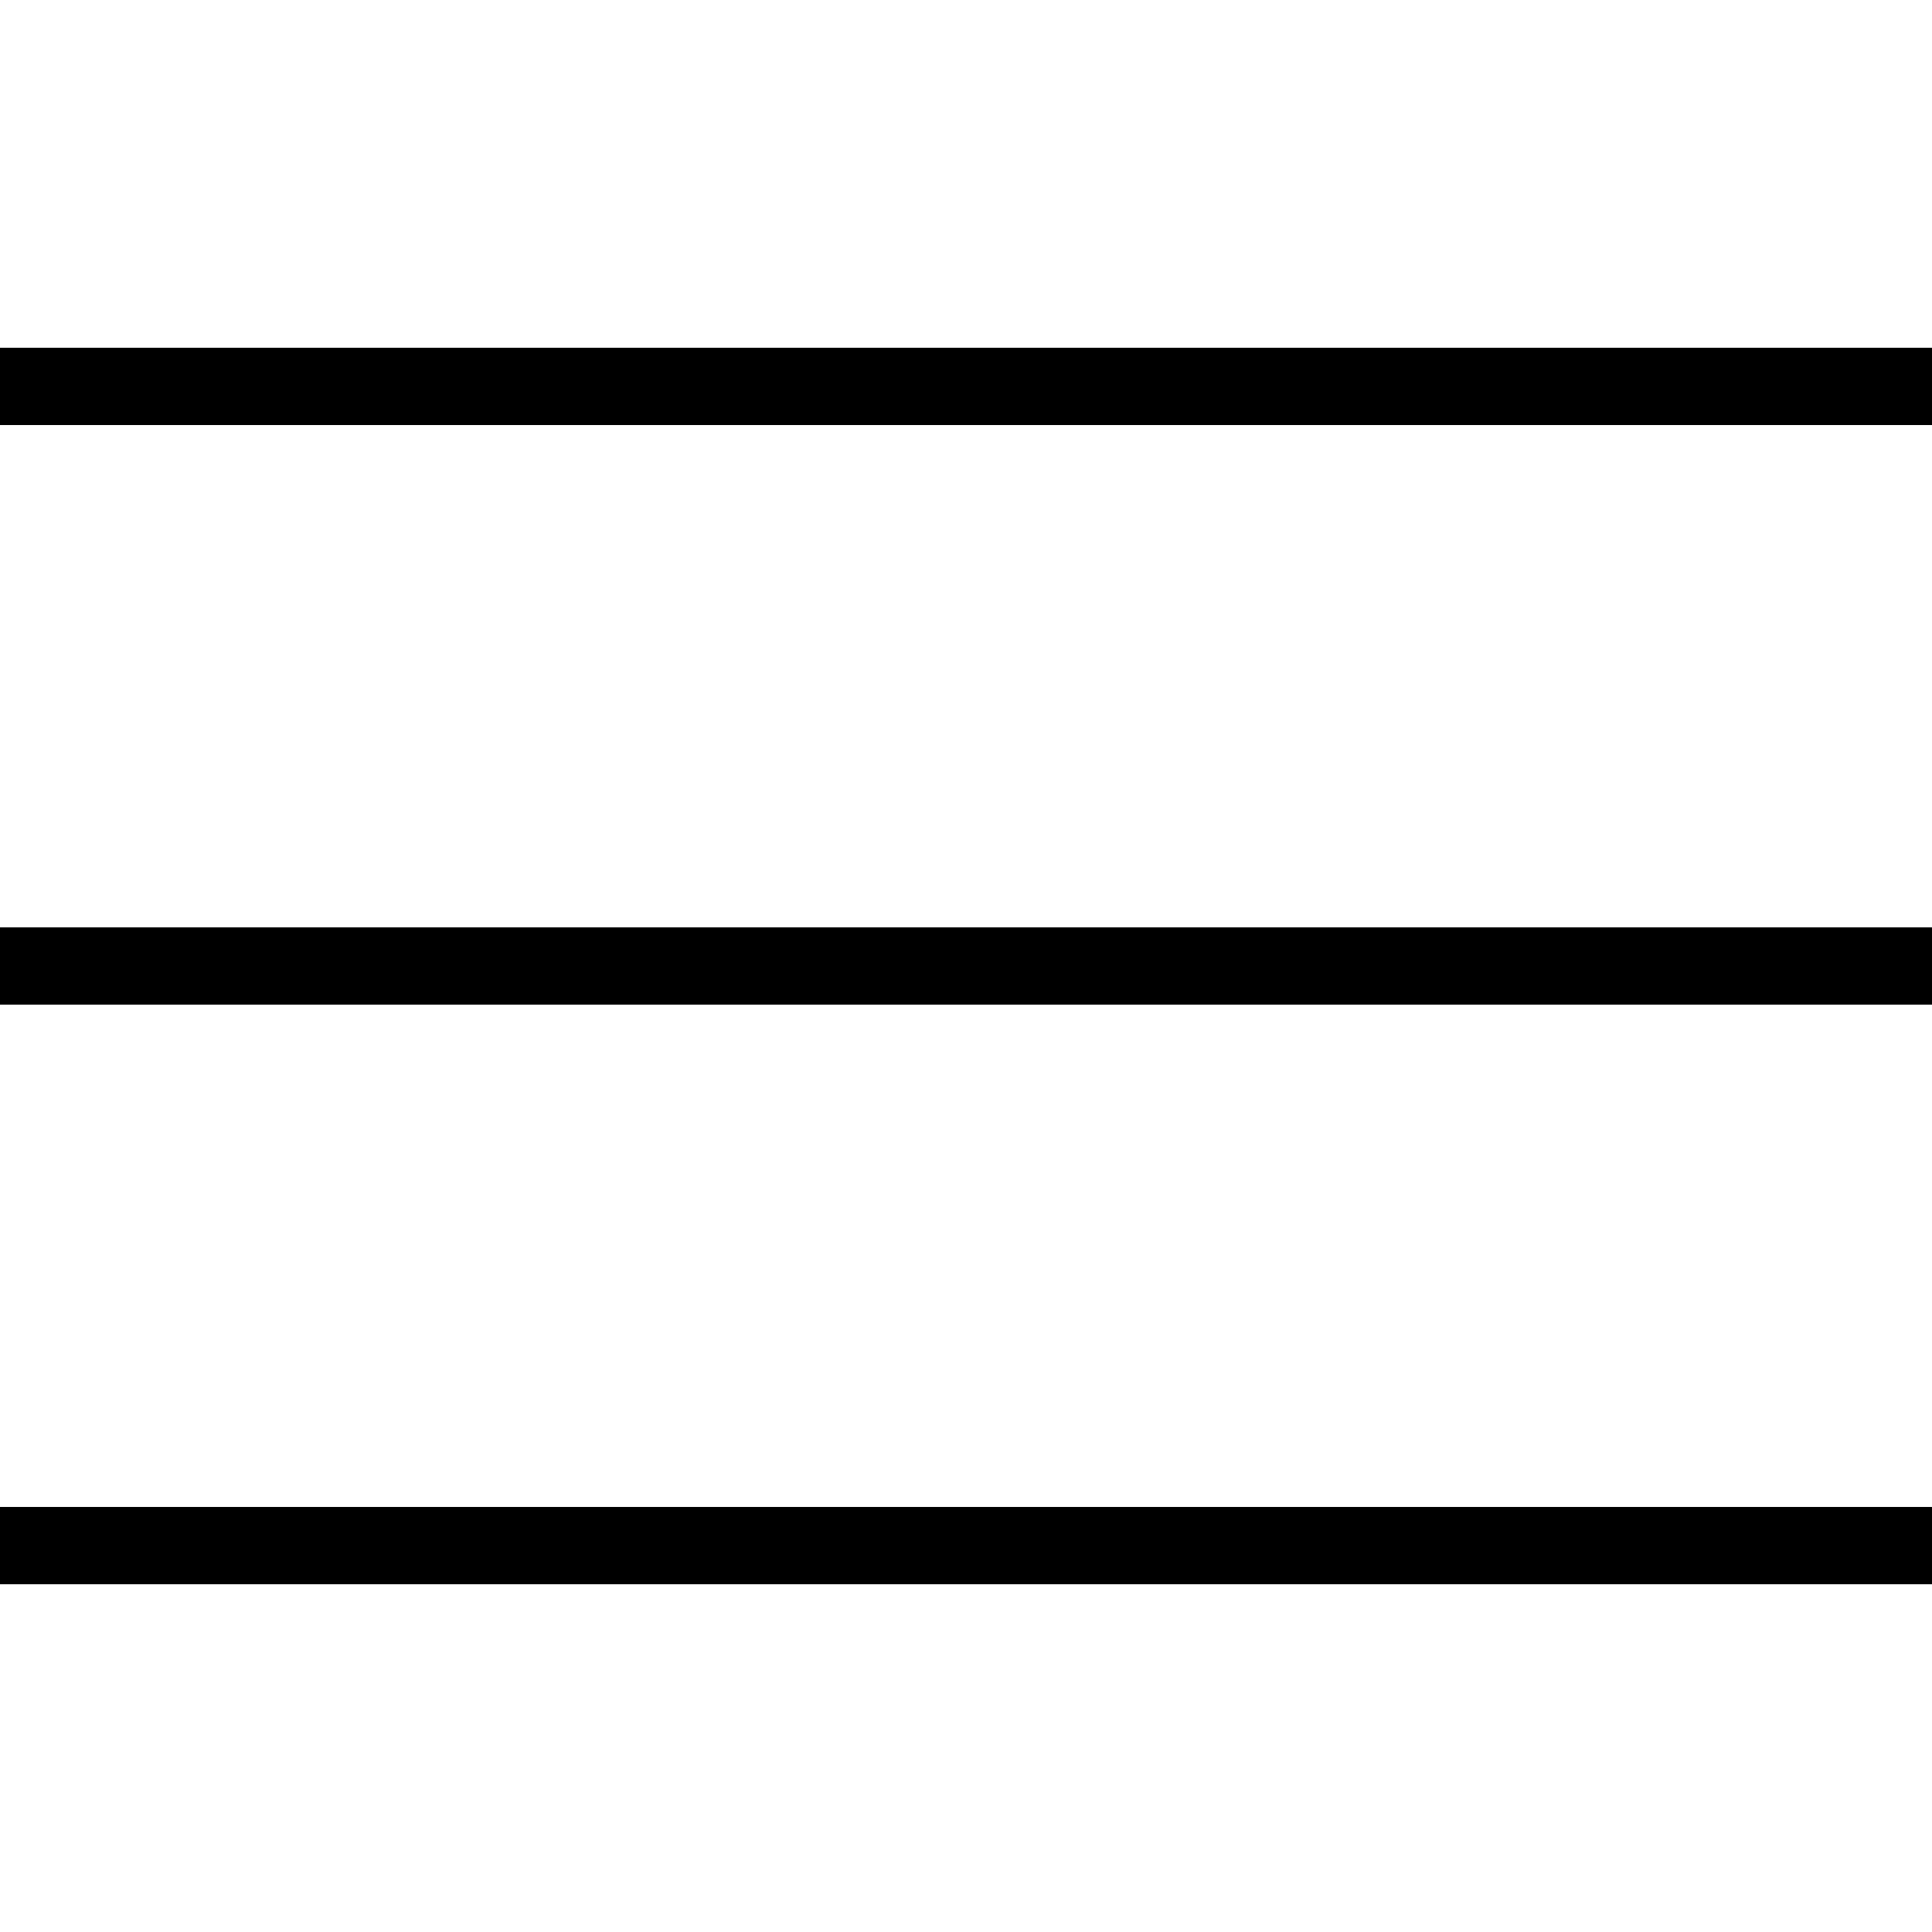
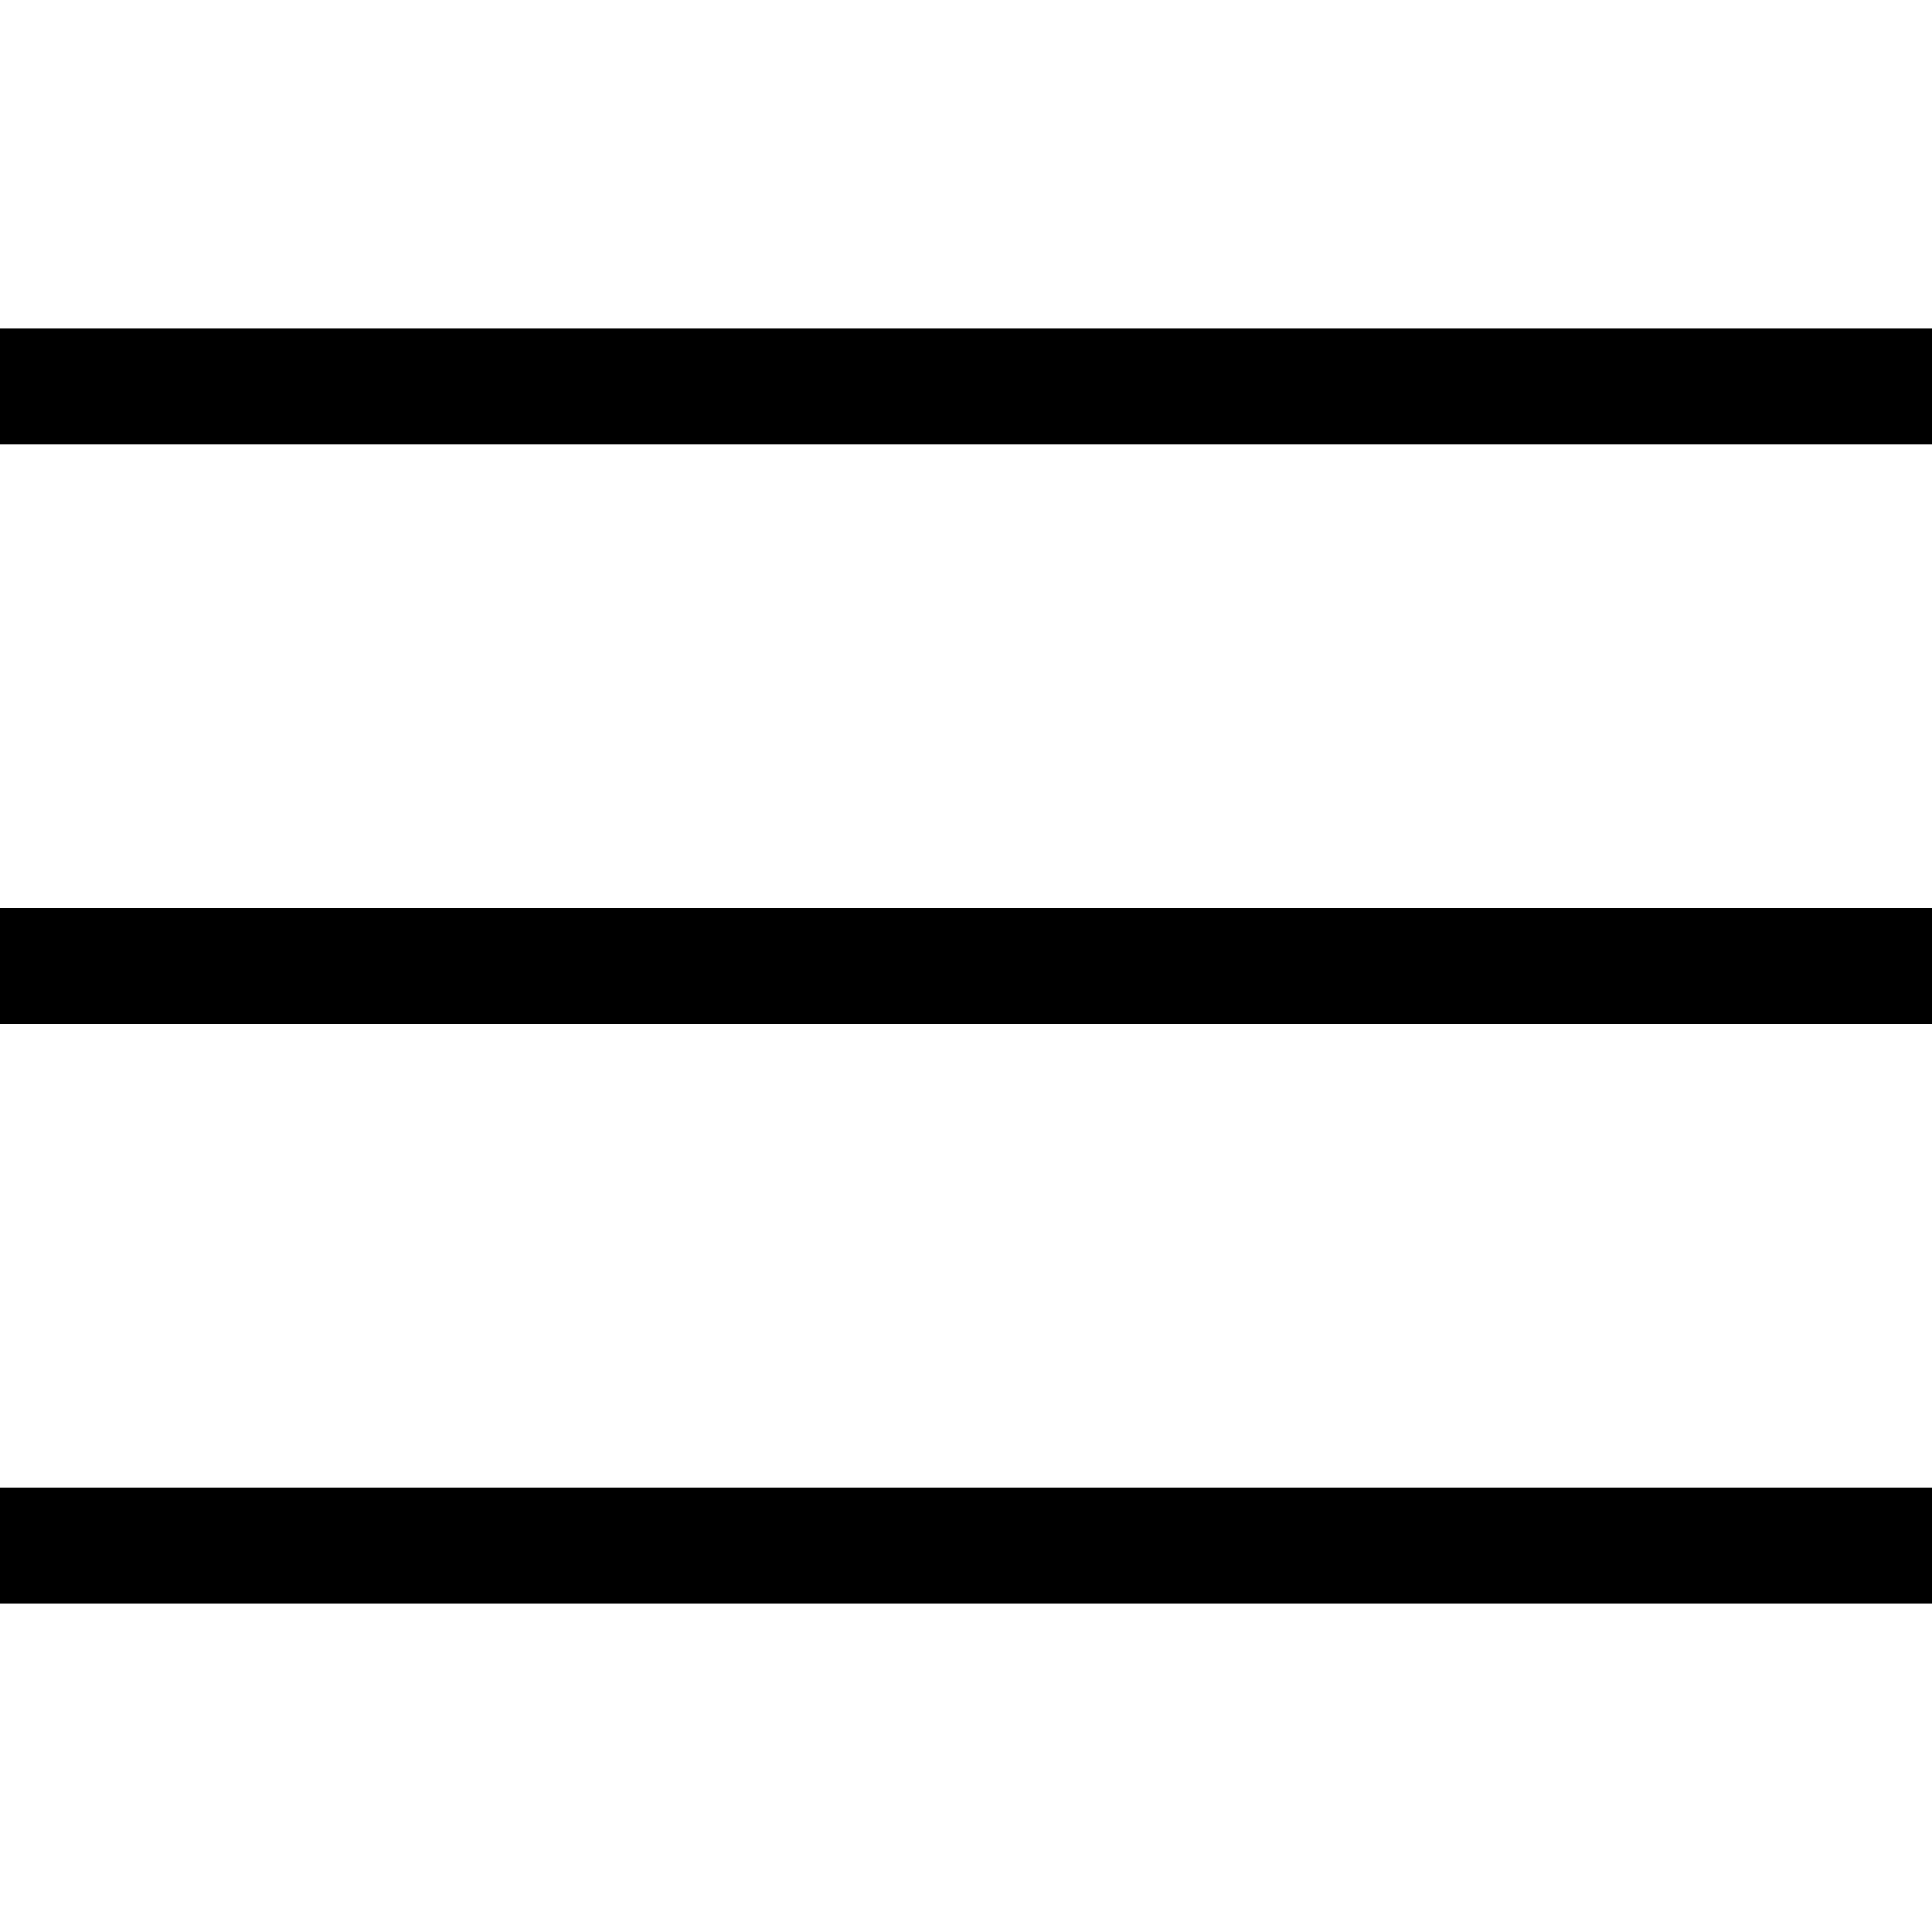
- <svg xmlns="http://www.w3.org/2000/svg" viewBox="0 0 50 50" width="50px" height="50px">
+ <svg xmlns="http://www.w3.org/2000/svg" stroke="currentColor" viewBox="0 0 50 50" width="50px" height="50px">
  <path d="M 0 9 L 0 11 L 50 11 L 50 9 Z M 0 24 L 0 26 L 50 26 L 50 24 Z M 0 39 L 0 41 L 50 41 L 50 39 Z" />
</svg>
